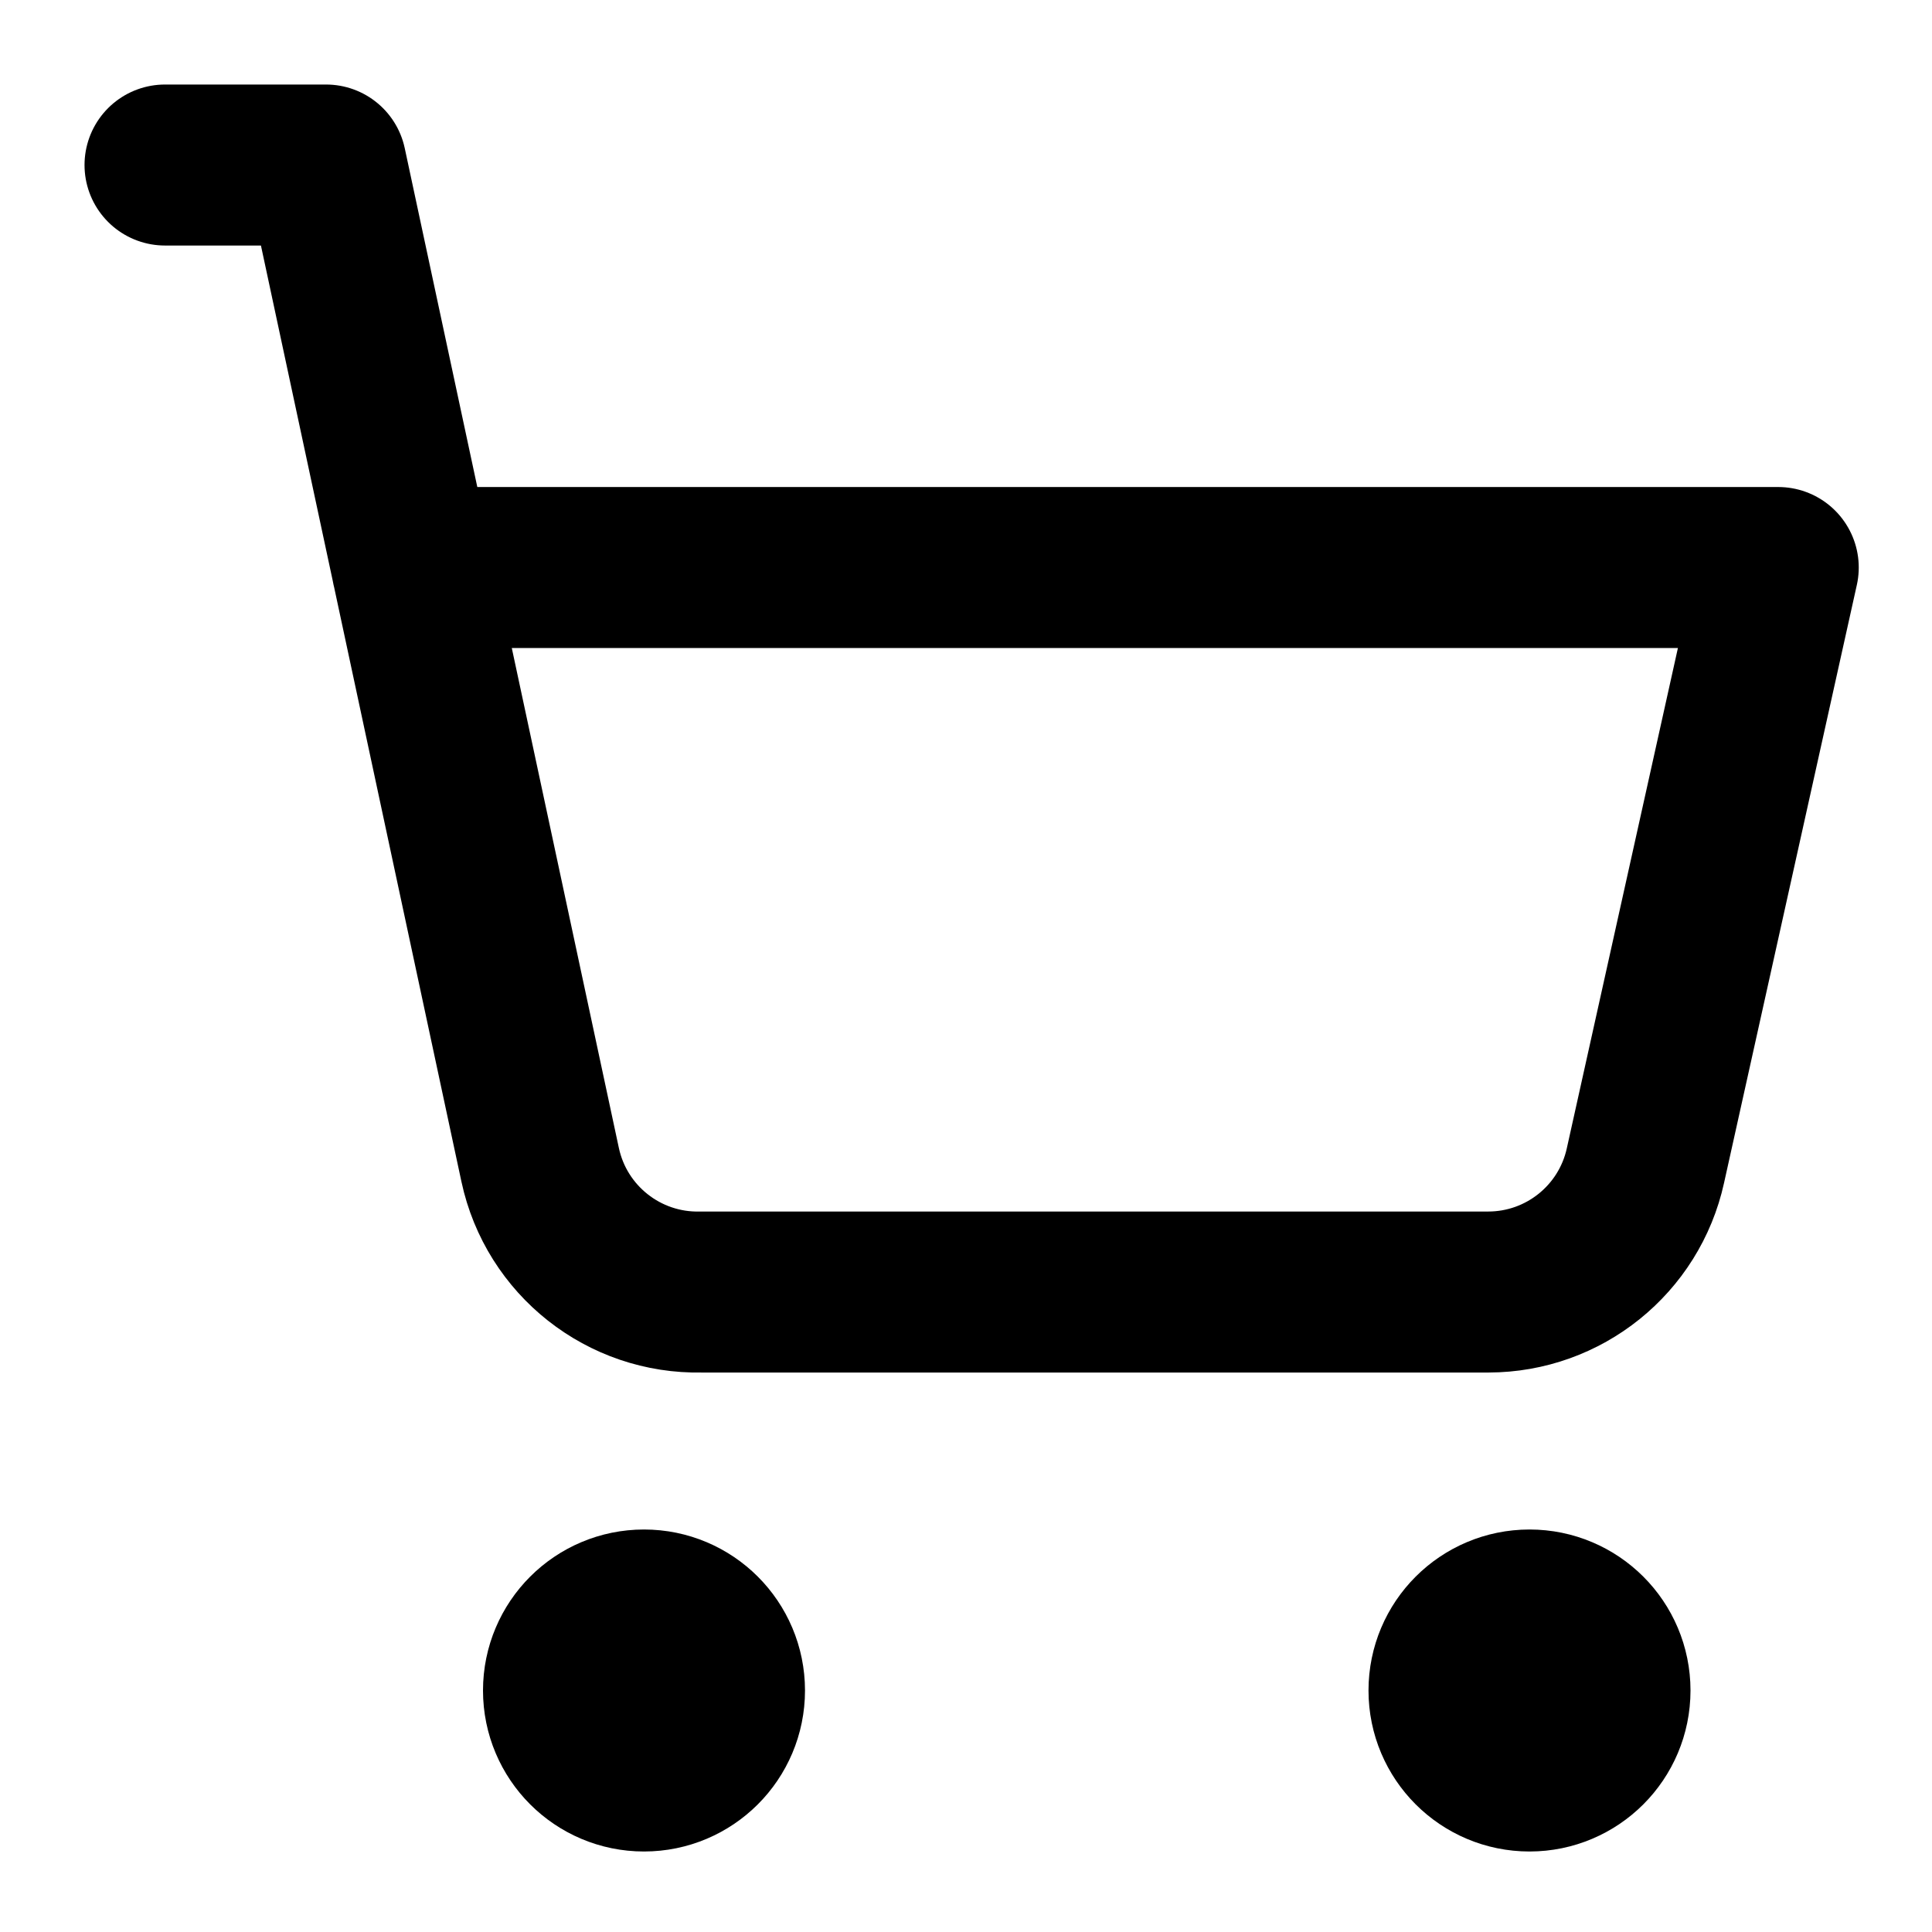
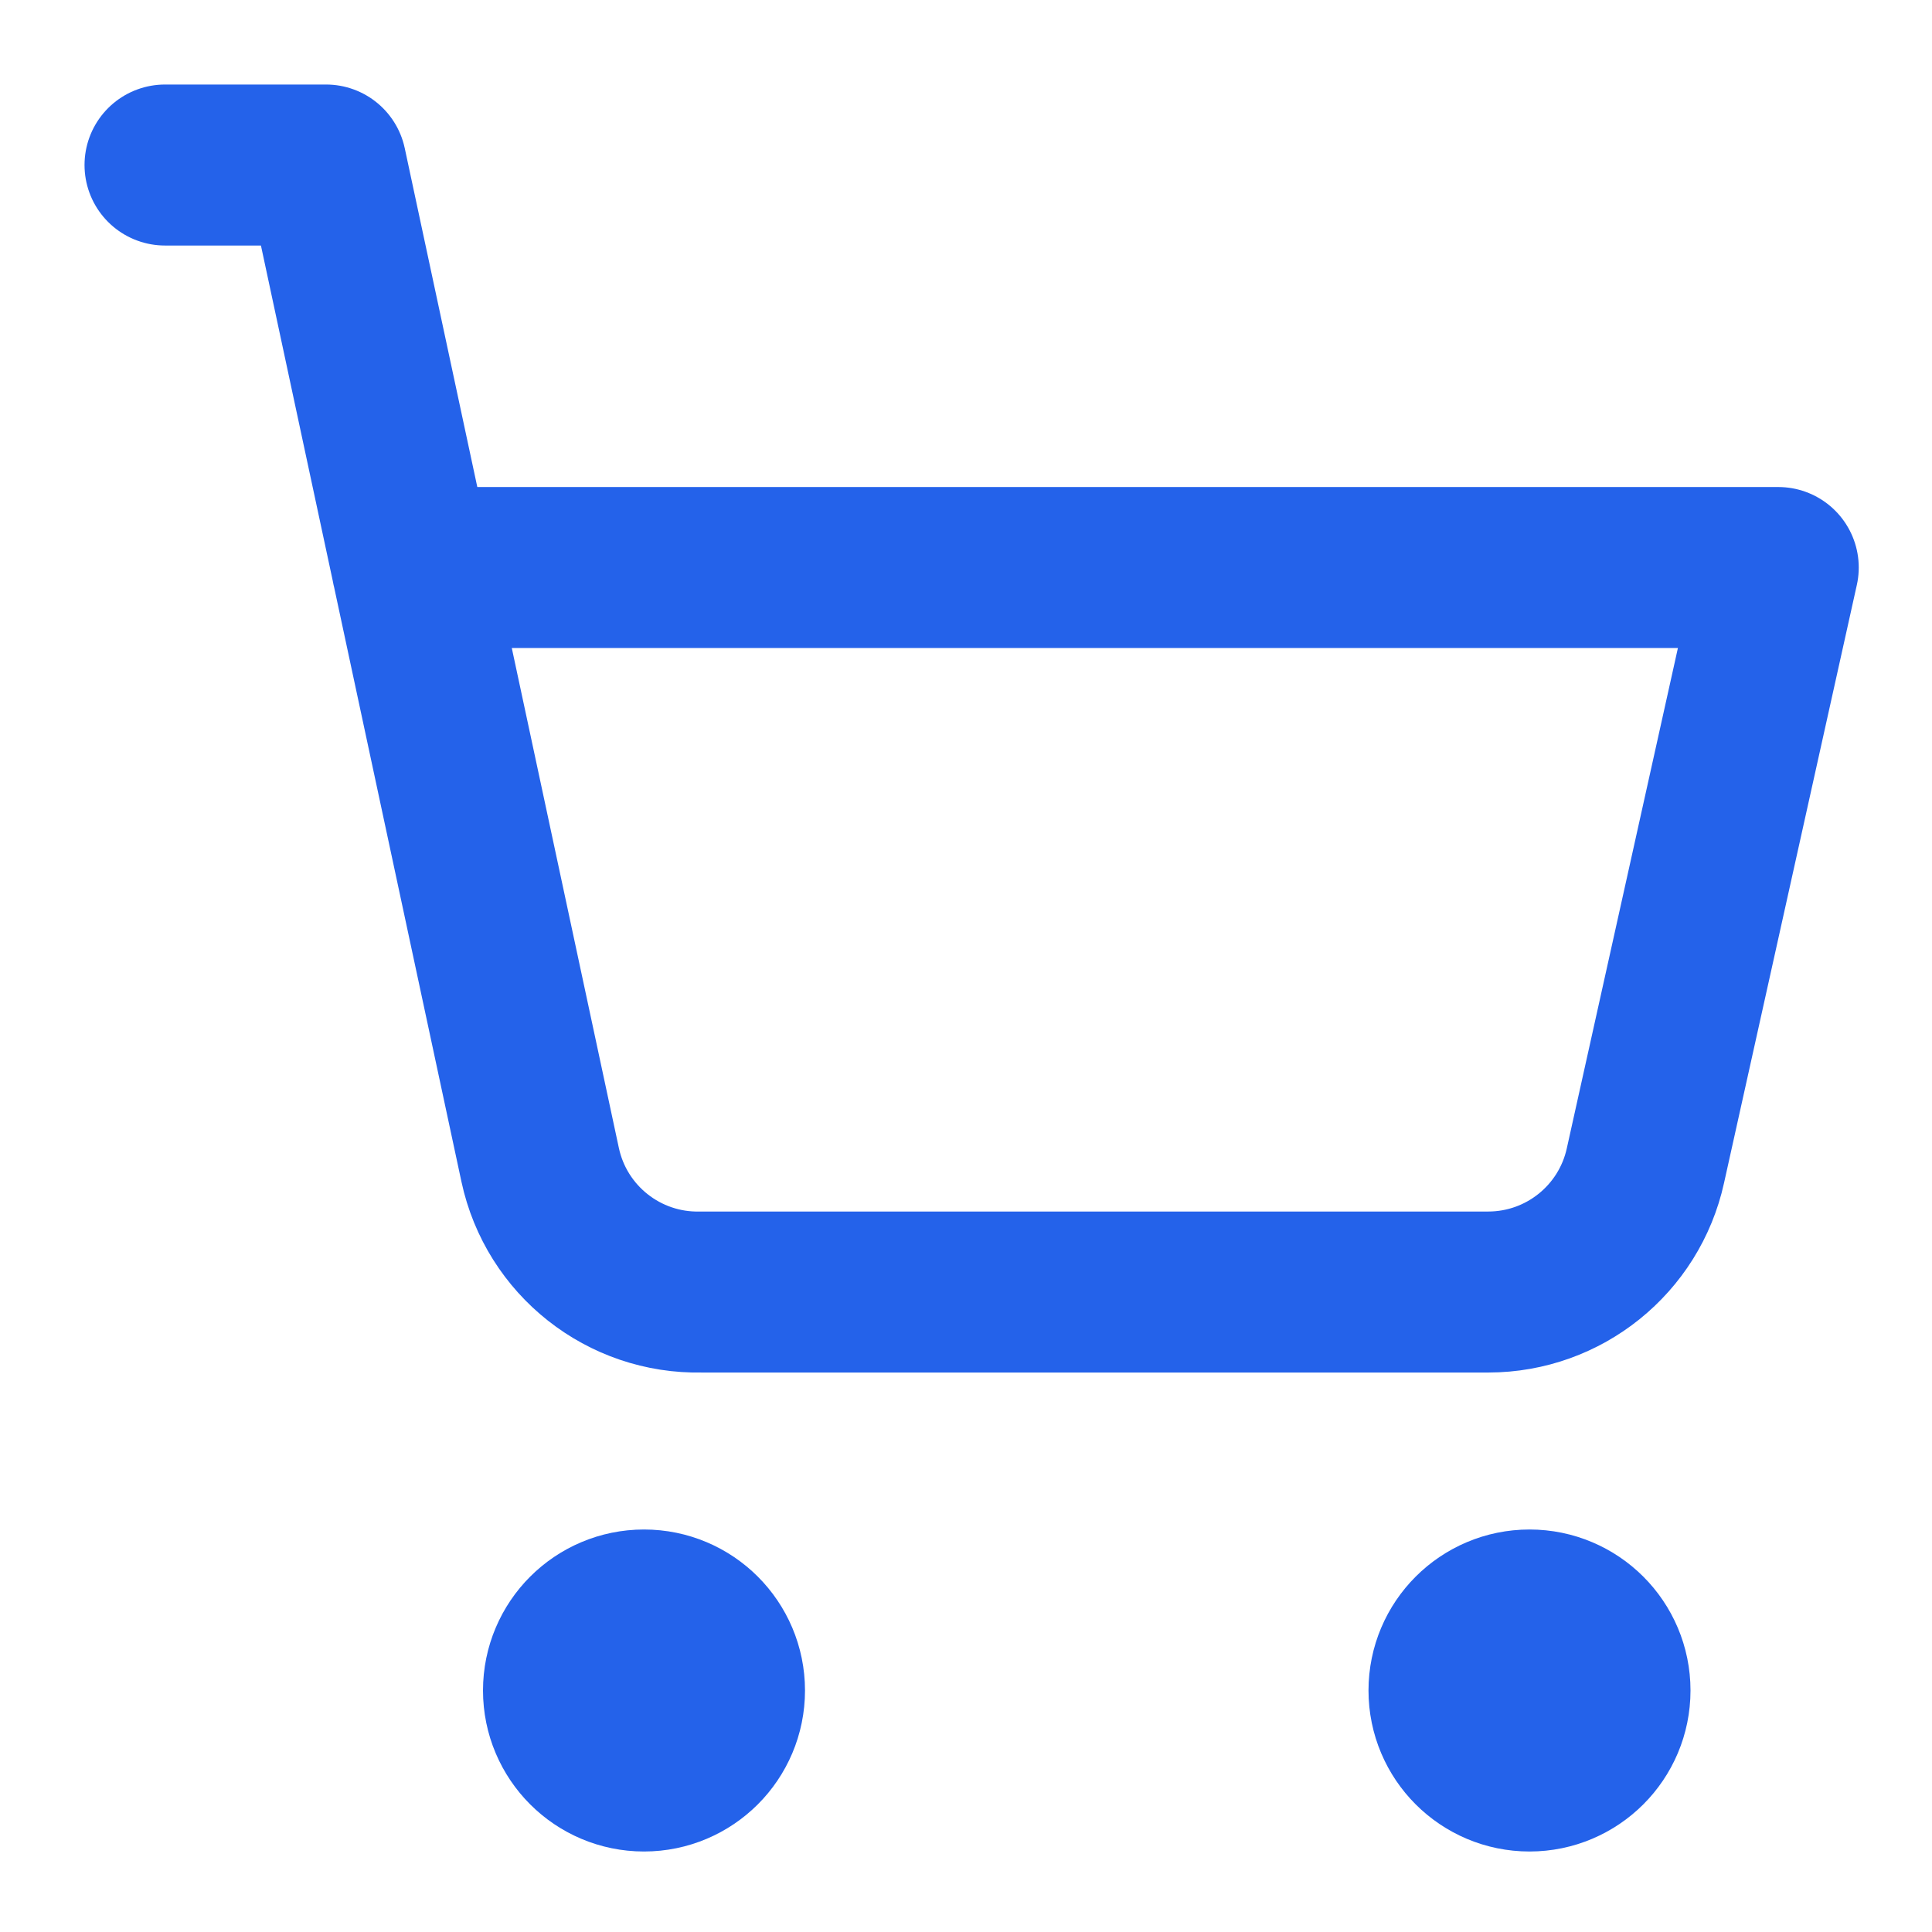
- <svg xmlns="http://www.w3.org/2000/svg" width="24" height="24" viewBox="0 0 24 24" fill="none" stroke="currentColor" stroke-width="2" stroke-linecap="round" stroke-linejoin="round" class="lucide lucide-shopping-cart">
+ <svg xmlns="http://www.w3.org/2000/svg" width="24" height="24" viewBox="0 0 24 24" fill="none" stroke="#2462ea" stroke-width="2" stroke-linecap="round" stroke-linejoin="round" class="lucide lucide-shopping-cart">
  <circle cx="8" cy="21" r="1" />
  <circle cx="19" cy="21" r="1" />
  <path d="M2.05 2.05h2l2.66 12.42a2 2 0 0 0 2 1.58h9.78a2 2 0 0 0 1.95-1.57l1.65-7.43H5.12" />
</svg>
